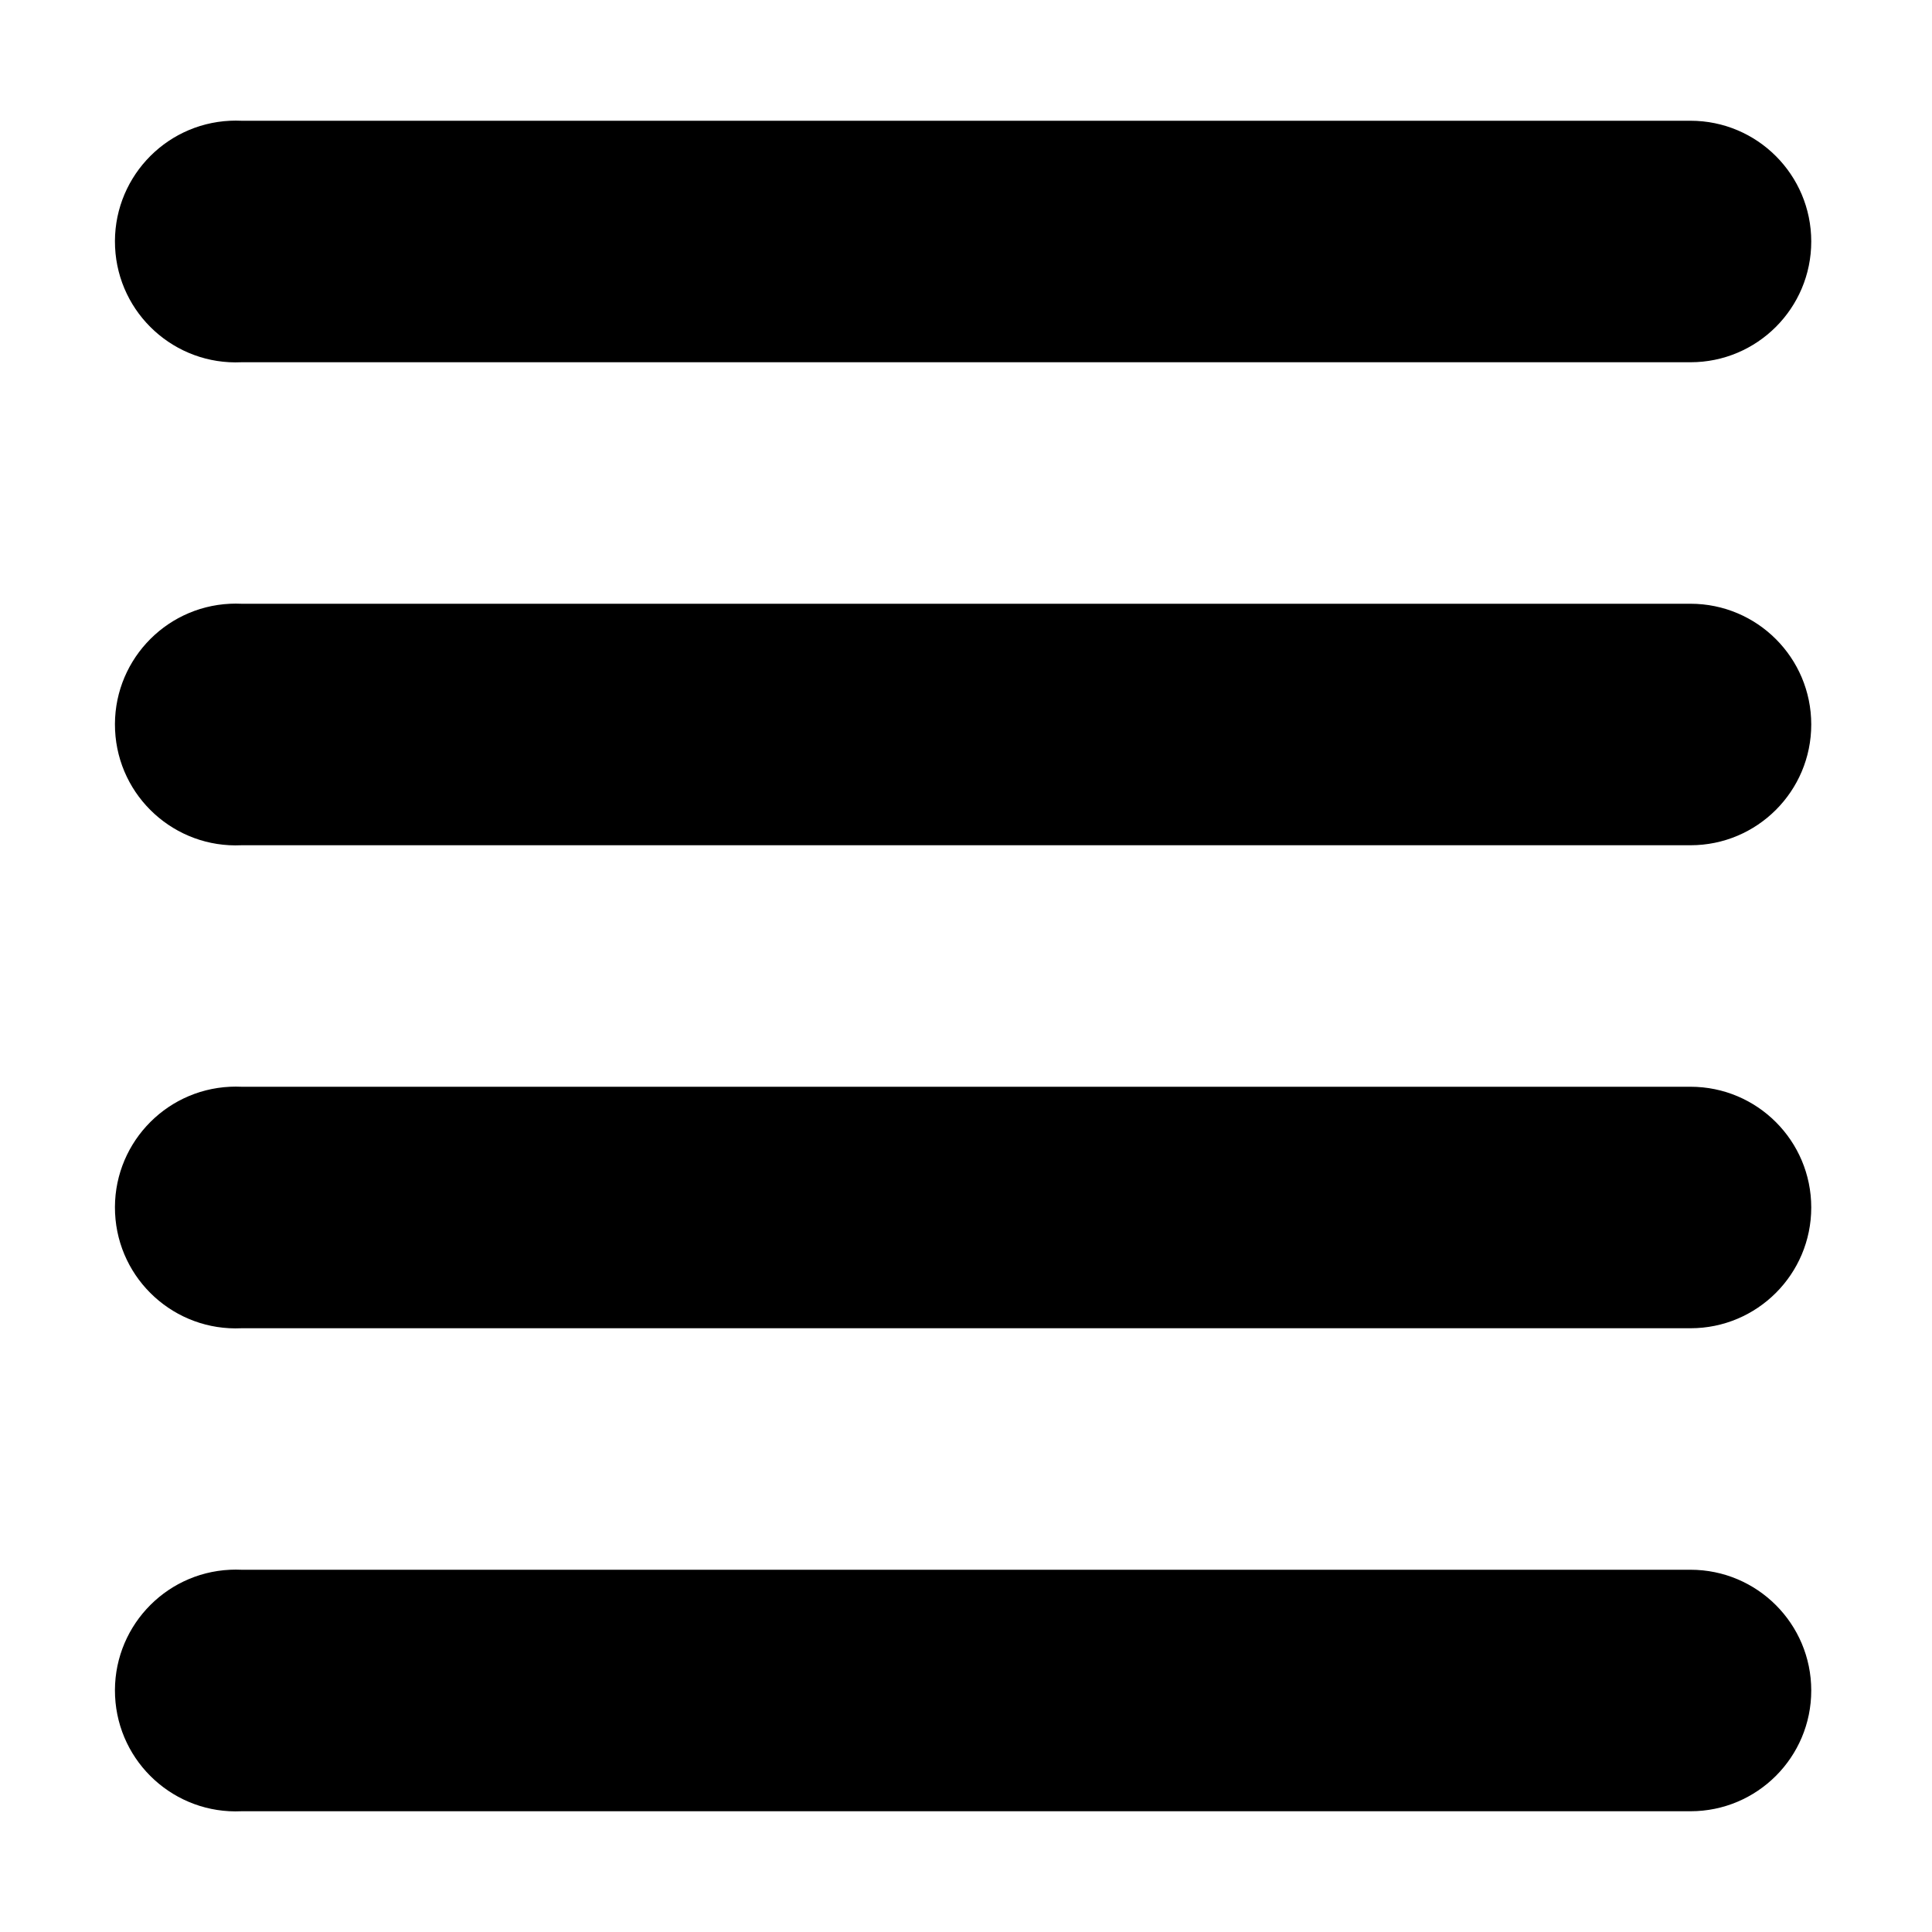
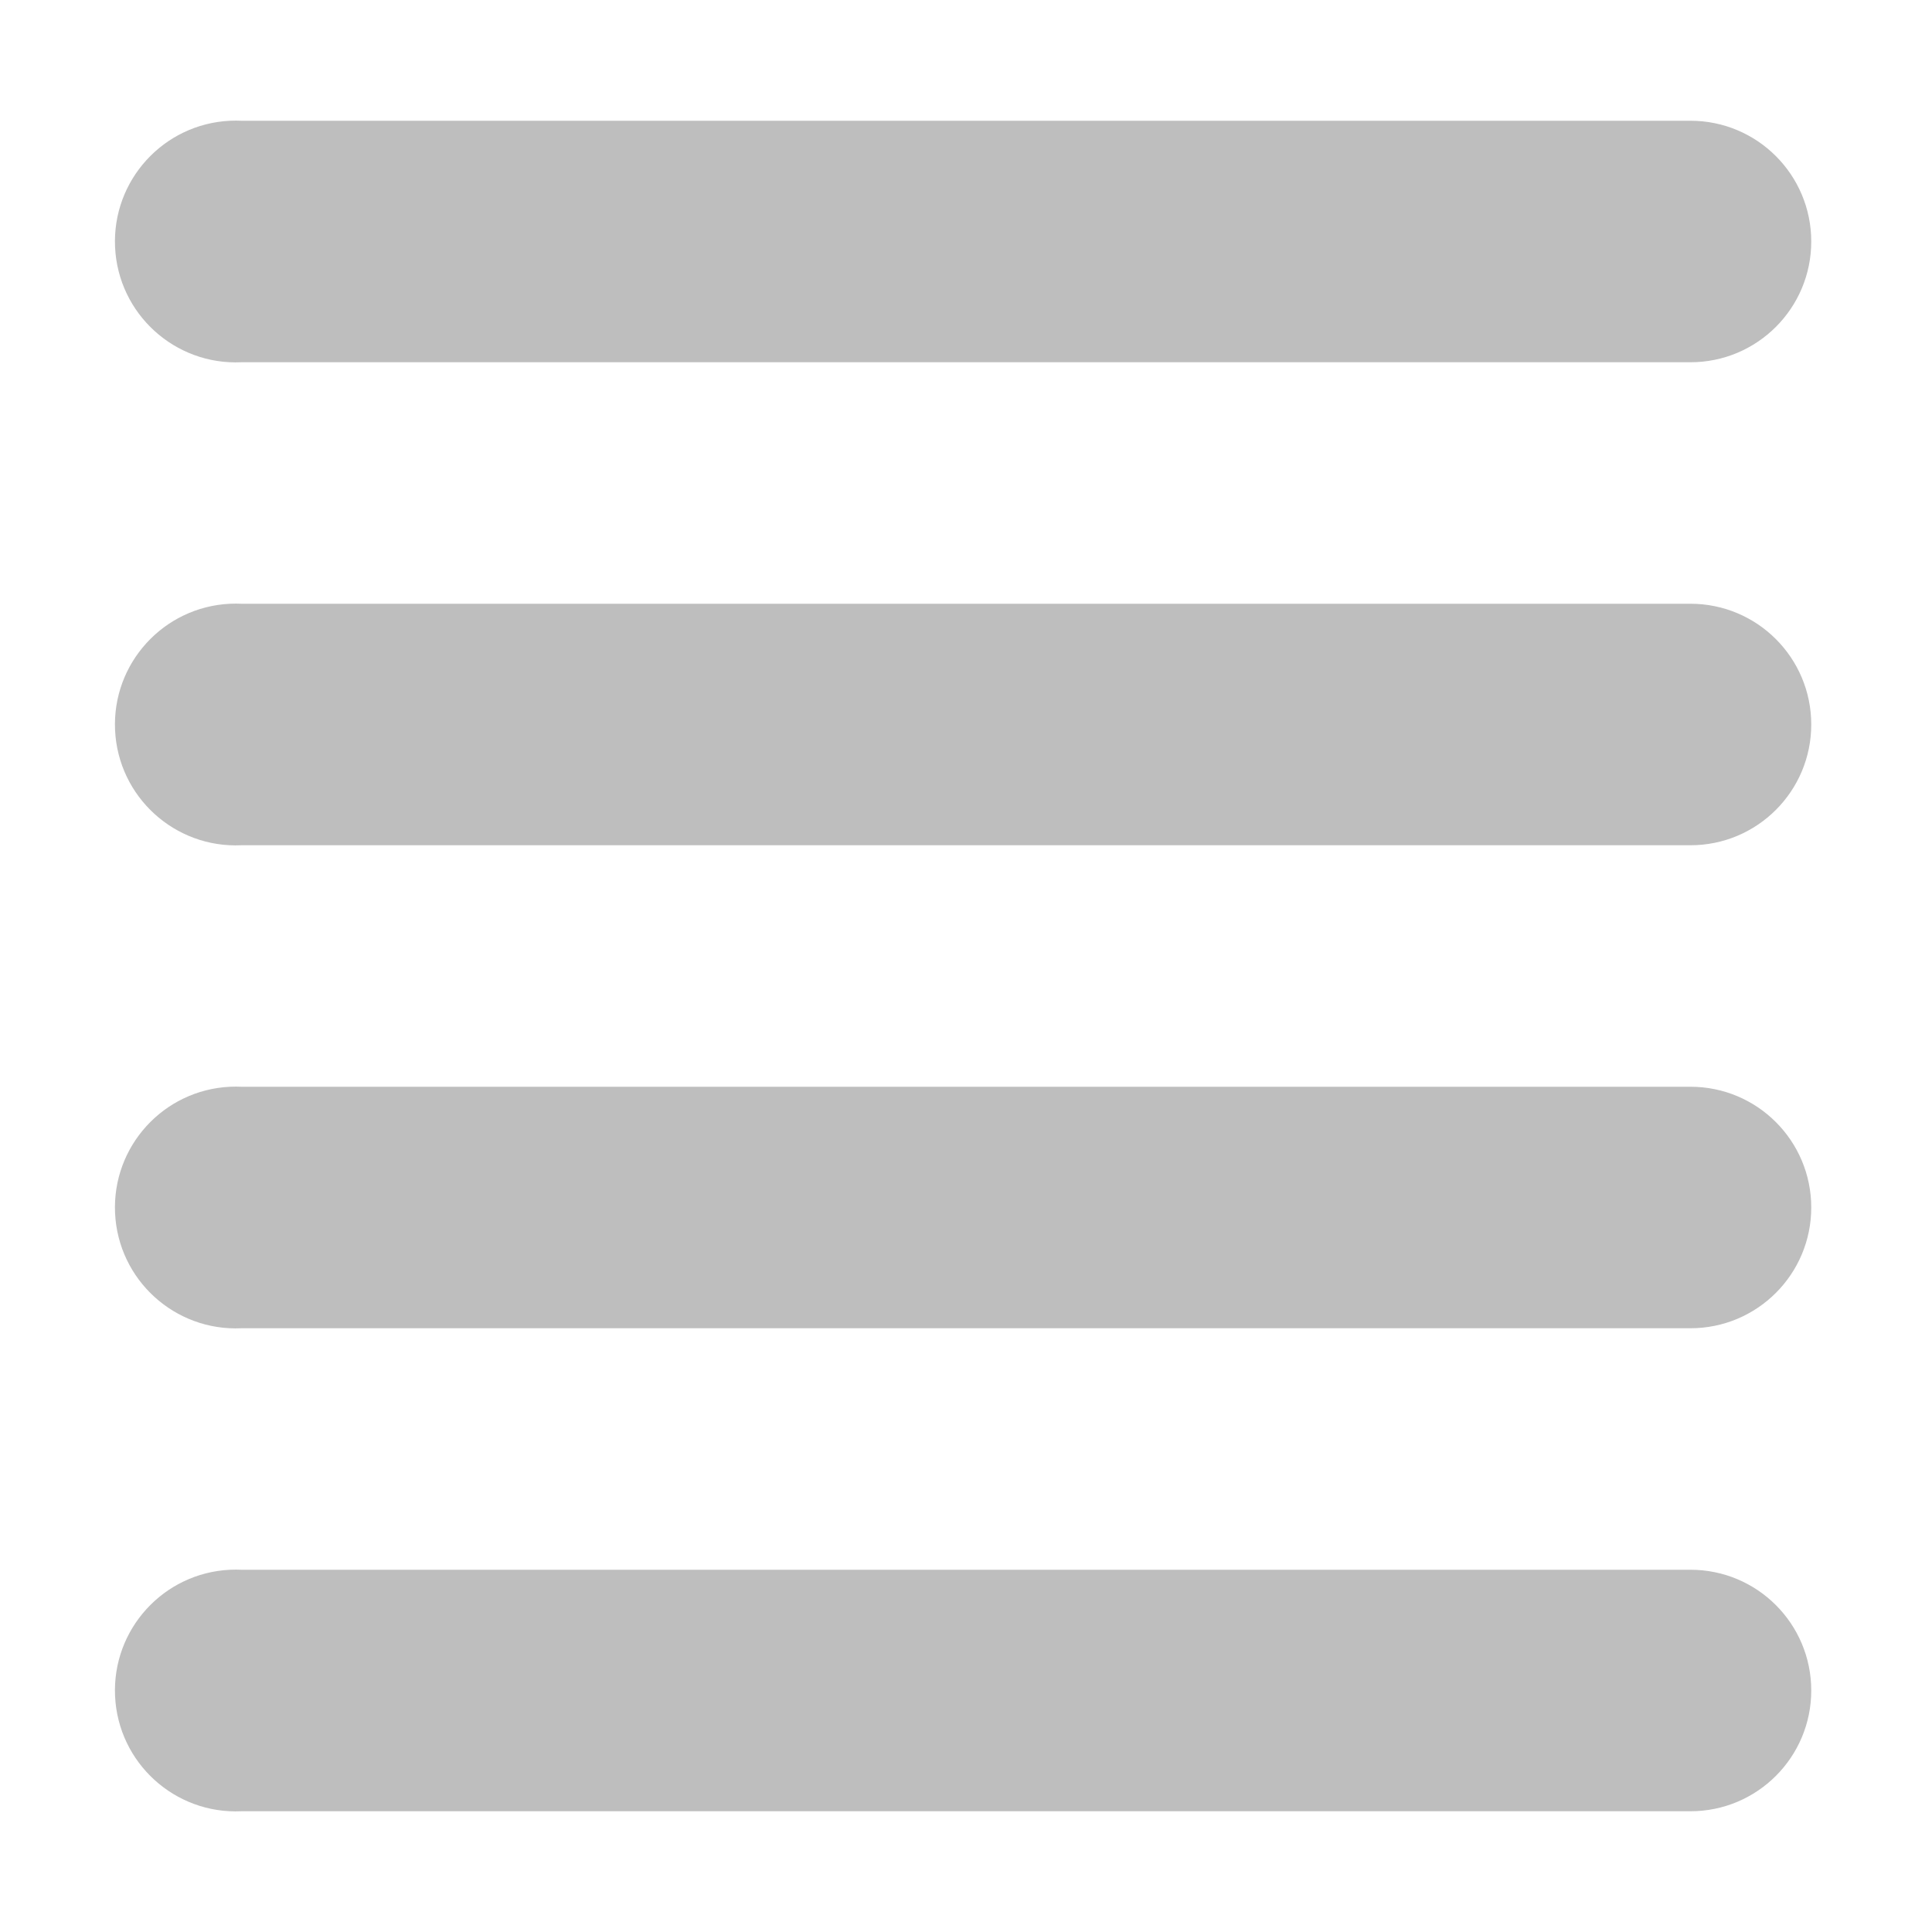
<svg xmlns="http://www.w3.org/2000/svg" width="16px" height="16px" id="svg2827" version="1.1">
  <defs id="defs2829">
    </defs>
  <g id="layer1">
-     <path style="font-size:medium;font-style:normal;font-variant:normal;font-weight:normal;font-stretch:normal;text-indent:0;text-align:start;text-decoration:none;line-height:normal;letter-spacing:normal;word-spacing:normal;text-transform:none;direction:ltr;block-progression:tb;writing-mode:lr-tb;text-anchor:start;baseline-shift:baseline;color:#000000;fill:#000000;fill-opacity:1;stroke:none;stroke-width:2;marker:none;visibility:visible;display:inline;overflow:visible;enable-background:accumulate;font-family:Sans;-inkscape-font-specification:Sans" d="M 1.906,1 A 1.001,1.001 0 1 0 2,3 L 14,3 A 1,1 0 1 0 14,1 L 2,1 A 1,1 0 0 0 1.906,1 z" id="path2839" />
-     <path style="font-size:medium;font-style:normal;font-variant:normal;font-weight:normal;font-stretch:normal;text-indent:0;text-align:start;text-decoration:none;line-height:normal;letter-spacing:normal;word-spacing:normal;text-transform:none;direction:ltr;block-progression:tb;writing-mode:lr-tb;text-anchor:start;baseline-shift:baseline;color:#000000;fill:#000000;fill-opacity:1;fill-rule:nonzero;stroke:none;stroke-width:2;marker:none;visibility:visible;display:inline;overflow:visible;enable-background:accumulate;font-family:Sans;-inkscape-font-specification:Sans" d="M 1.906,5 A 1.001,1.001 0 1 0 2,7 L 14,7 A 1,1 0 1 0 14,5 L 2,5 A 1,1 0 0 0 1.906,5 z" id="path3613" />
-     <path style="font-size:medium;font-style:normal;font-variant:normal;font-weight:normal;font-stretch:normal;text-indent:0;text-align:start;text-decoration:none;line-height:normal;letter-spacing:normal;word-spacing:normal;text-transform:none;direction:ltr;block-progression:tb;writing-mode:lr-tb;text-anchor:start;baseline-shift:baseline;color:#000000;fill:#000000;fill-opacity:1;fill-rule:nonzero;stroke:none;stroke-width:2;marker:none;visibility:visible;display:inline;overflow:visible;enable-background:accumulate;font-family:Sans;-inkscape-font-specification:Sans" d="M 1.906,9 A 1.001,1.001 0 1 0 2,11 l 12,0 A 1,1 0 1 0 14,9 L 2,9 A 1,1 0 0 0 1.906,9 z" id="path3615" />
-     <path style="font-size:medium;font-style:normal;font-variant:normal;font-weight:normal;font-stretch:normal;text-indent:0;text-align:start;text-decoration:none;line-height:normal;letter-spacing:normal;word-spacing:normal;text-transform:none;direction:ltr;block-progression:tb;writing-mode:lr-tb;text-anchor:start;baseline-shift:baseline;color:#000000;fill:#000000;fill-opacity:1;fill-rule:nonzero;stroke:none;stroke-width:2;marker:none;visibility:visible;display:inline;overflow:visible;enable-background:accumulate;font-family:Sans;-inkscape-font-specification:Sans" d="M 1.906,13 A 1.001,1.001 0 1 0 2,15 l 12,0 a 1,1 0 1 0 0,-2 L 2,13 a 1,1 0 0 0 -0.094,0 z" id="path3617" />
+     <path style="font-size:medium;font-style:normal;font-variant:normal;font-weight:normal;font-stretch:normal;text-indent:0;text-align:start;text-decoration:none;line-height:normal;letter-spacing:normal;word-spacing:normal;text-transform:none;direction:ltr;block-progression:tb;writing-mode:lr-tb;text-anchor:start;baseline-shift:baseline;color:#000000;fill:#bebebe;fill-opacity:1;stroke:none;stroke-width:2;marker:none;visibility:visible;display:inline;overflow:visible;enable-background:accumulate;font-family:Sans;-inkscape-font-specification:Sans" d="M 1.906,1 A 1.001,1.001 0 1 0 2,3 L 14,3 A 1,1 0 1 0 14,1 L 2,1 A 1,1 0 0 0 1.906,1 z" id="path2839" />
+     <path style="font-size:medium;font-style:normal;font-variant:normal;font-weight:normal;font-stretch:normal;text-indent:0;text-align:start;text-decoration:none;line-height:normal;letter-spacing:normal;word-spacing:normal;text-transform:none;direction:ltr;block-progression:tb;writing-mode:lr-tb;text-anchor:start;baseline-shift:baseline;color:#000000;fill:#bebebe;fill-opacity:1;fill-rule:nonzero;stroke:none;stroke-width:2;marker:none;visibility:visible;display:inline;overflow:visible;enable-background:accumulate;font-family:Sans;-inkscape-font-specification:Sans" d="M 1.906,5 A 1.001,1.001 0 1 0 2,7 L 14,7 A 1,1 0 1 0 14,5 L 2,5 A 1,1 0 0 0 1.906,5 z" id="path3613" />
+     <path style="font-size:medium;font-style:normal;font-variant:normal;font-weight:normal;font-stretch:normal;text-indent:0;text-align:start;text-decoration:none;line-height:normal;letter-spacing:normal;word-spacing:normal;text-transform:none;direction:ltr;block-progression:tb;writing-mode:lr-tb;text-anchor:start;baseline-shift:baseline;color:#000000;fill:#bebebe;fill-opacity:1;fill-rule:nonzero;stroke:none;stroke-width:2;marker:none;visibility:visible;display:inline;overflow:visible;enable-background:accumulate;font-family:Sans;-inkscape-font-specification:Sans" d="M 1.906,9 A 1.001,1.001 0 1 0 2,11 l 12,0 A 1,1 0 1 0 14,9 L 2,9 A 1,1 0 0 0 1.906,9 z" id="path3615" />
+     <path style="font-size:medium;font-style:normal;font-variant:normal;font-weight:normal;font-stretch:normal;text-indent:0;text-align:start;text-decoration:none;line-height:normal;letter-spacing:normal;word-spacing:normal;text-transform:none;direction:ltr;block-progression:tb;writing-mode:lr-tb;text-anchor:start;baseline-shift:baseline;color:#000000;fill:#bebebe;fill-opacity:1;fill-rule:nonzero;stroke:none;stroke-width:2;marker:none;visibility:visible;display:inline;overflow:visible;enable-background:accumulate;font-family:Sans;-inkscape-font-specification:Sans" d="M 1.906,13 A 1.001,1.001 0 1 0 2,15 l 12,0 a 1,1 0 1 0 0,-2 L 2,13 a 1,1 0 0 0 -0.094,0 z" id="path3617" />
  </g>
</svg>
